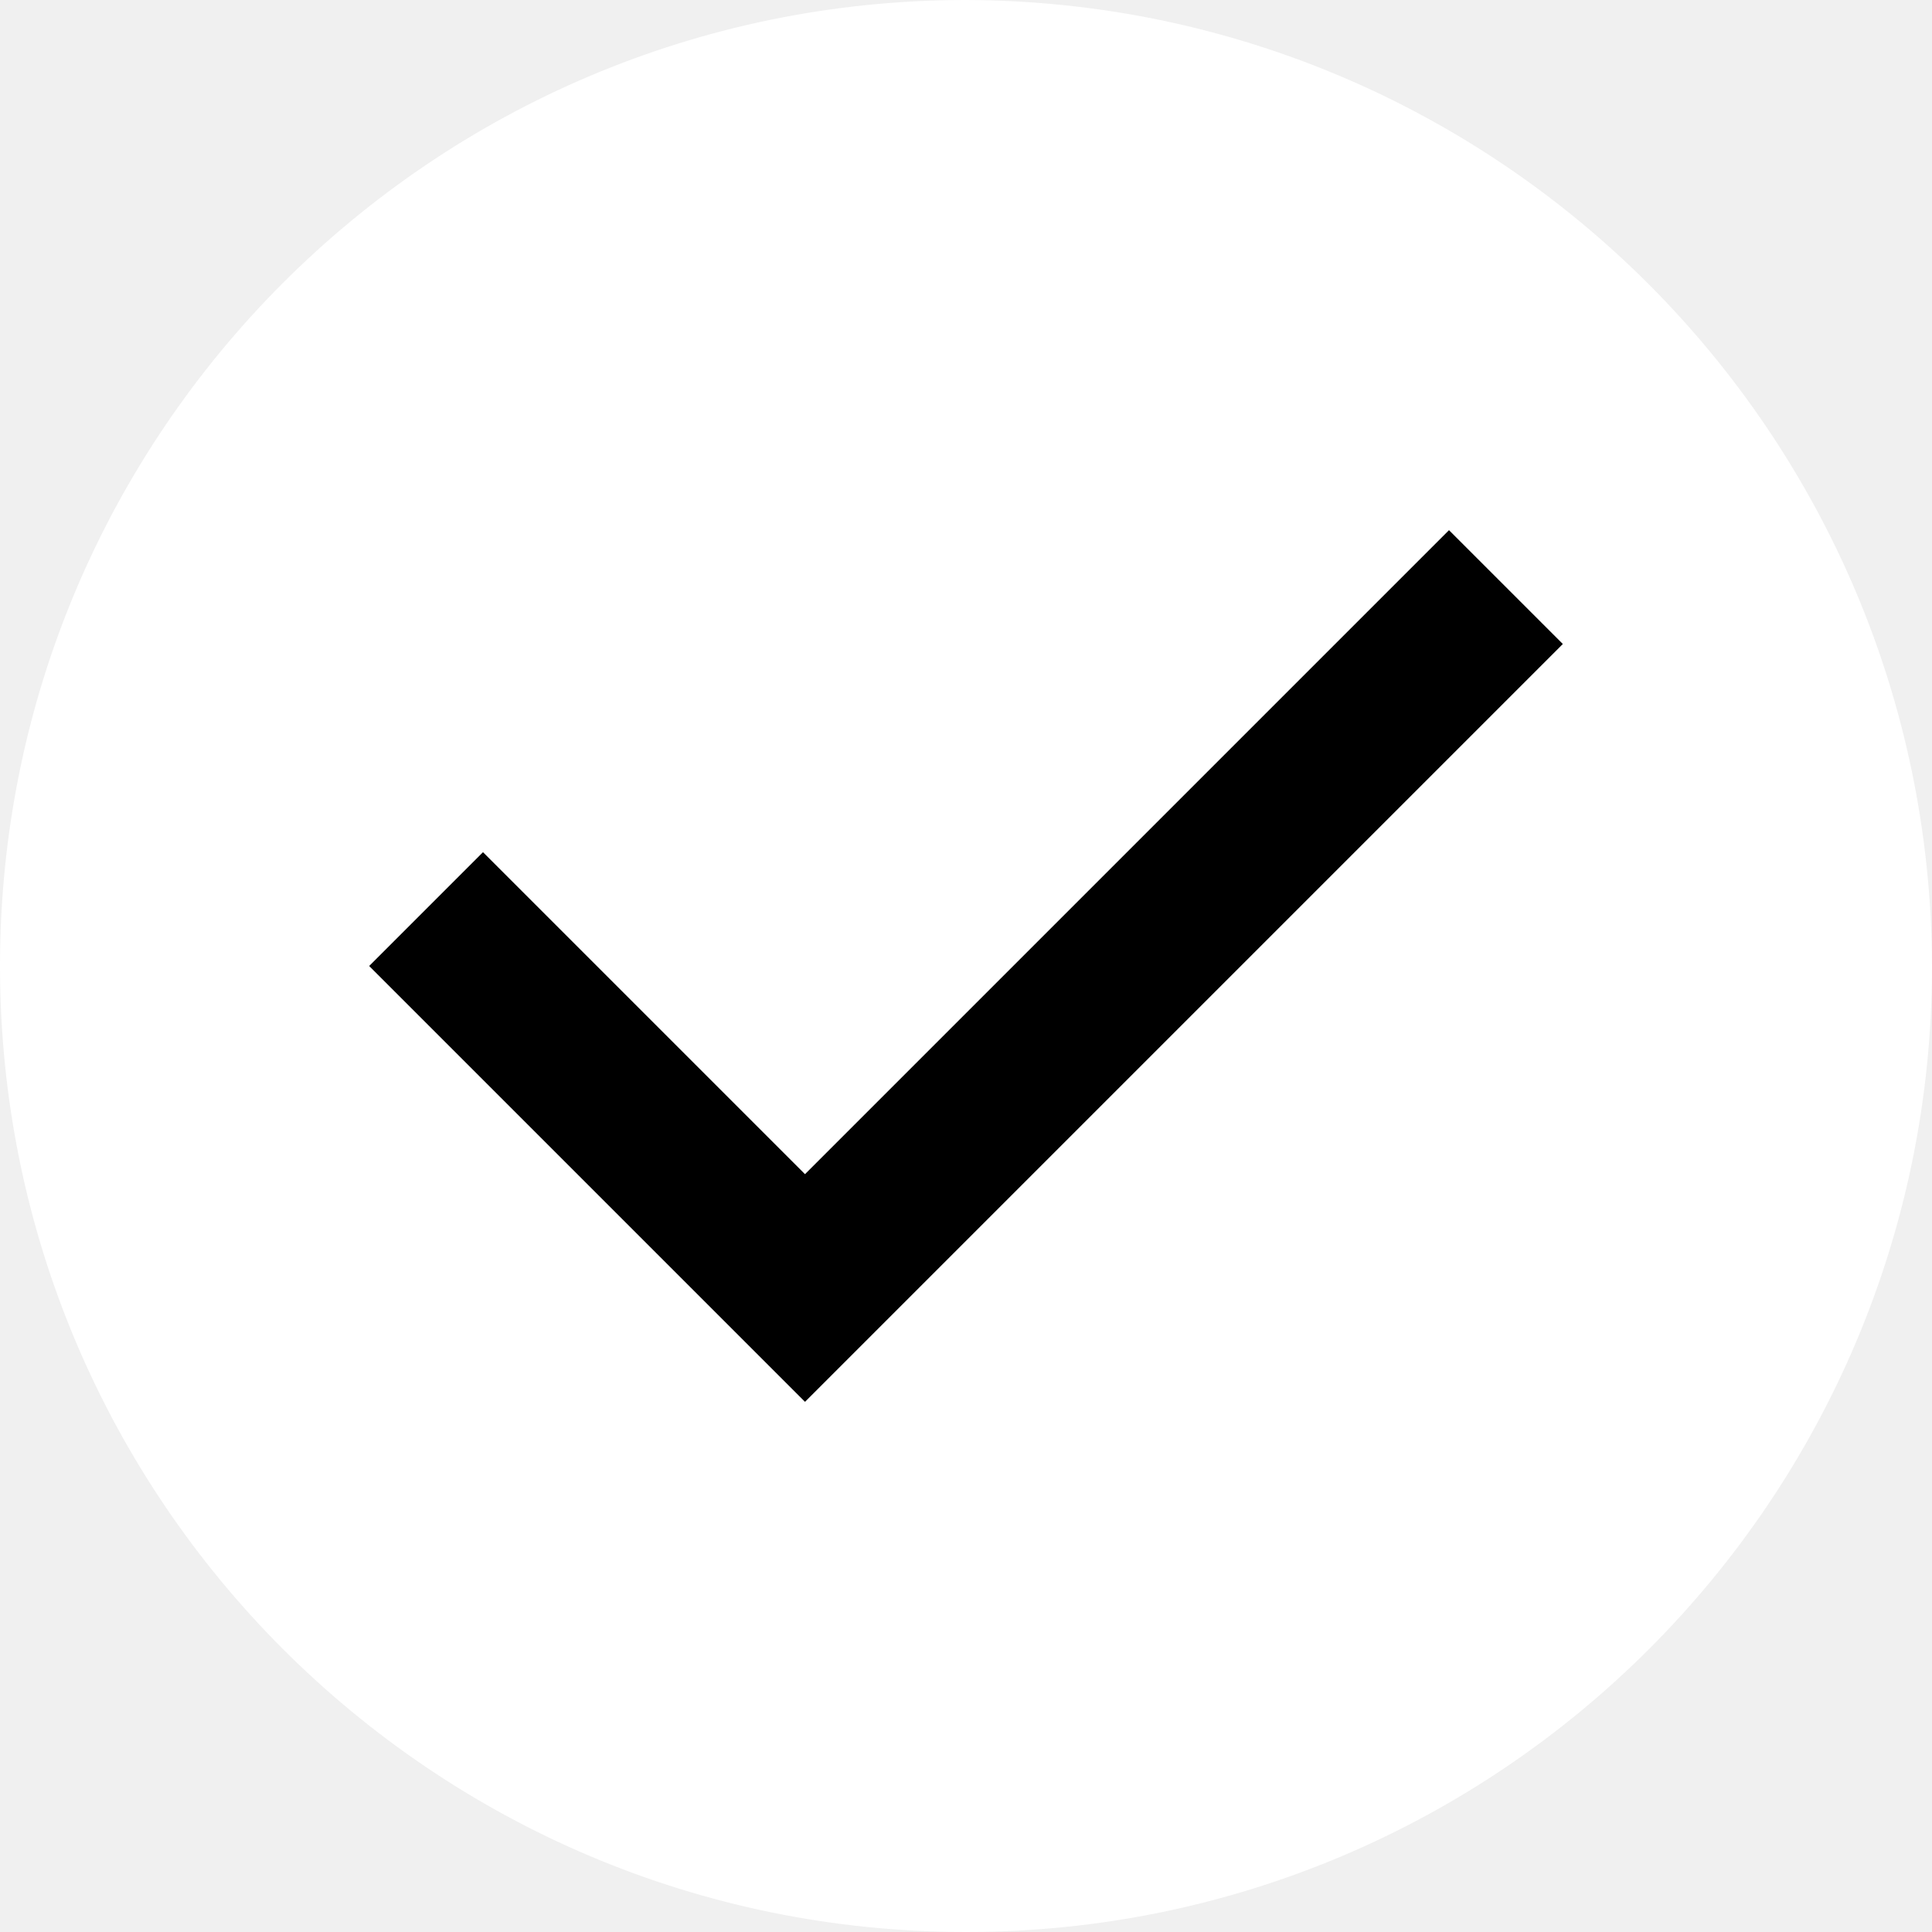
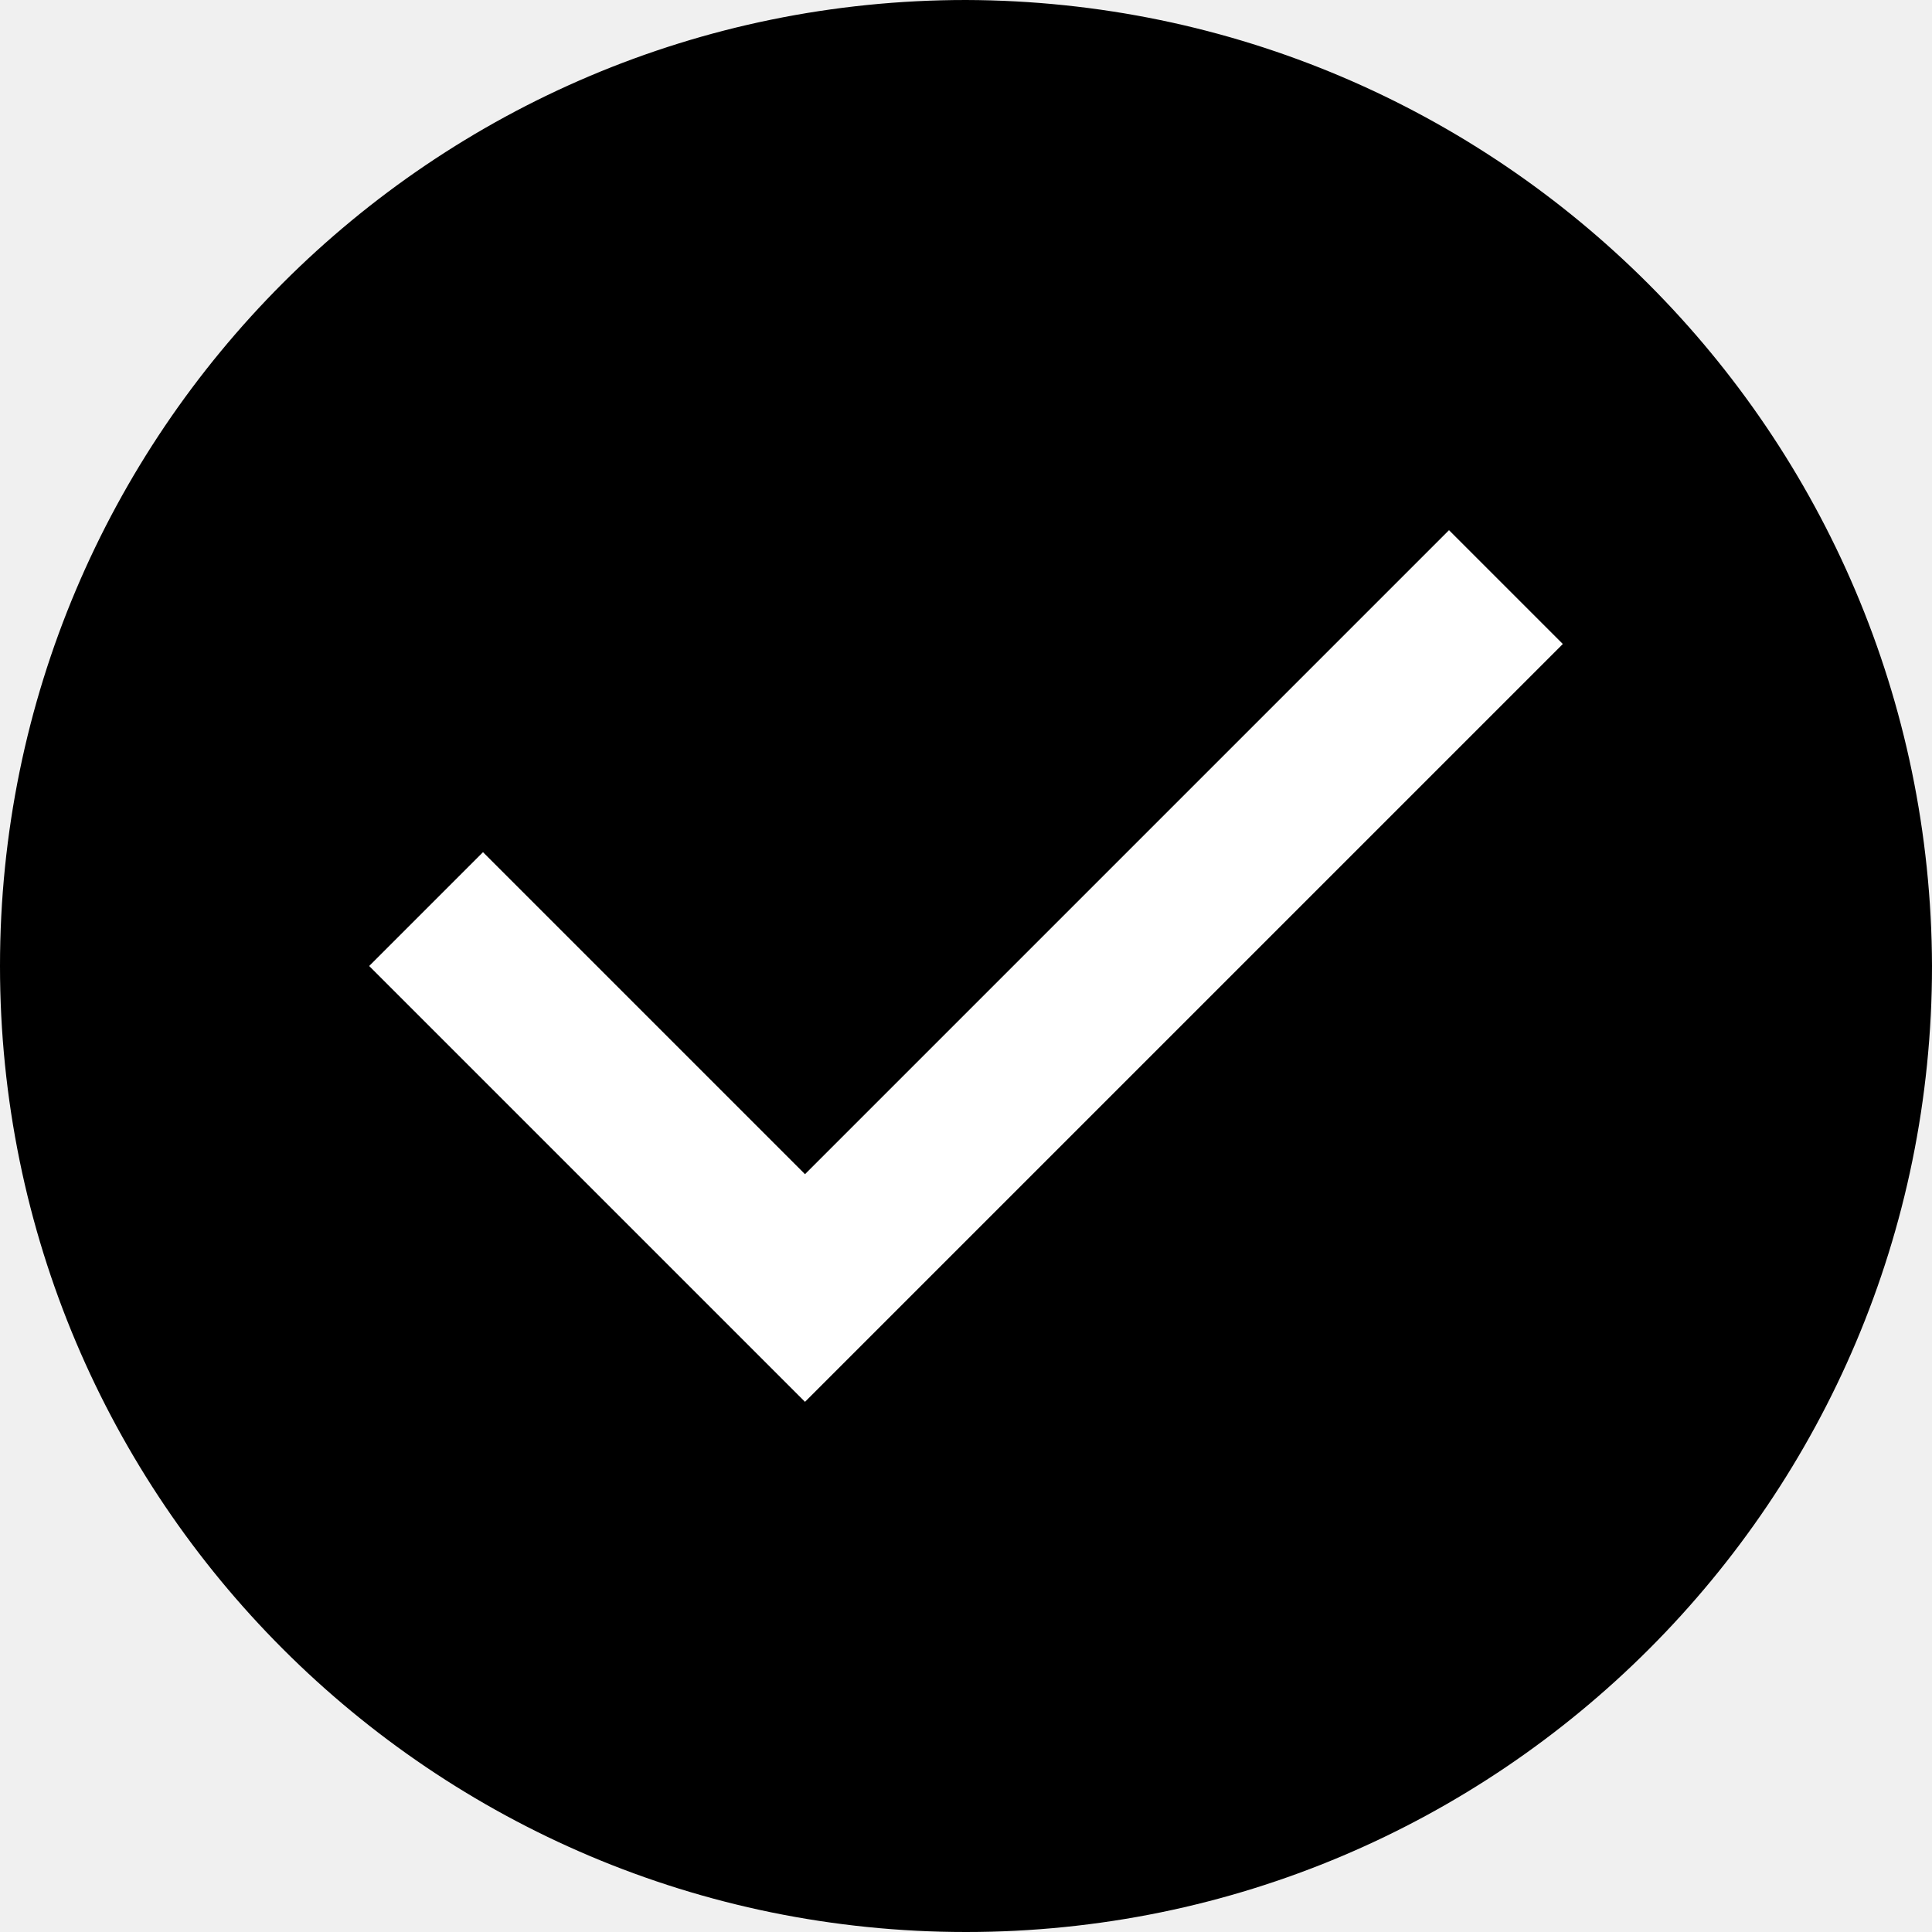
<svg xmlns="http://www.w3.org/2000/svg" width="24" height="24">
  <g fill="none" fill-rule="evenodd">
-     <circle fill="currentColor" cx="12" cy="12" r="9" />
-     <path d="M12 0C5.373 0 0 5.373 0 12s5.373 12 12 12 12-5.373 12-12C23.98 5.38 18.62.02 12 0zm-2 17.414L4.586 12 6 10.586l4 4 8-8L19.414 8 10 17.414z" fill="#fff" fill-rule="nonzero" />
+     <circle fill="#fff" cx="12" cy="12" r="9" />
+     <path d="M12 0C5.373 0 0 5.373 0 12s5.373 12 12 12 12-5.373 12-12C23.98 5.38 18.62.02 12 0zm-2 17.414L4.586 12 6 10.586l4 4 8-8L19.414 8 10 17.414z" fill="currentColor" fill-rule="nonzero" />
  </g>
</svg>
